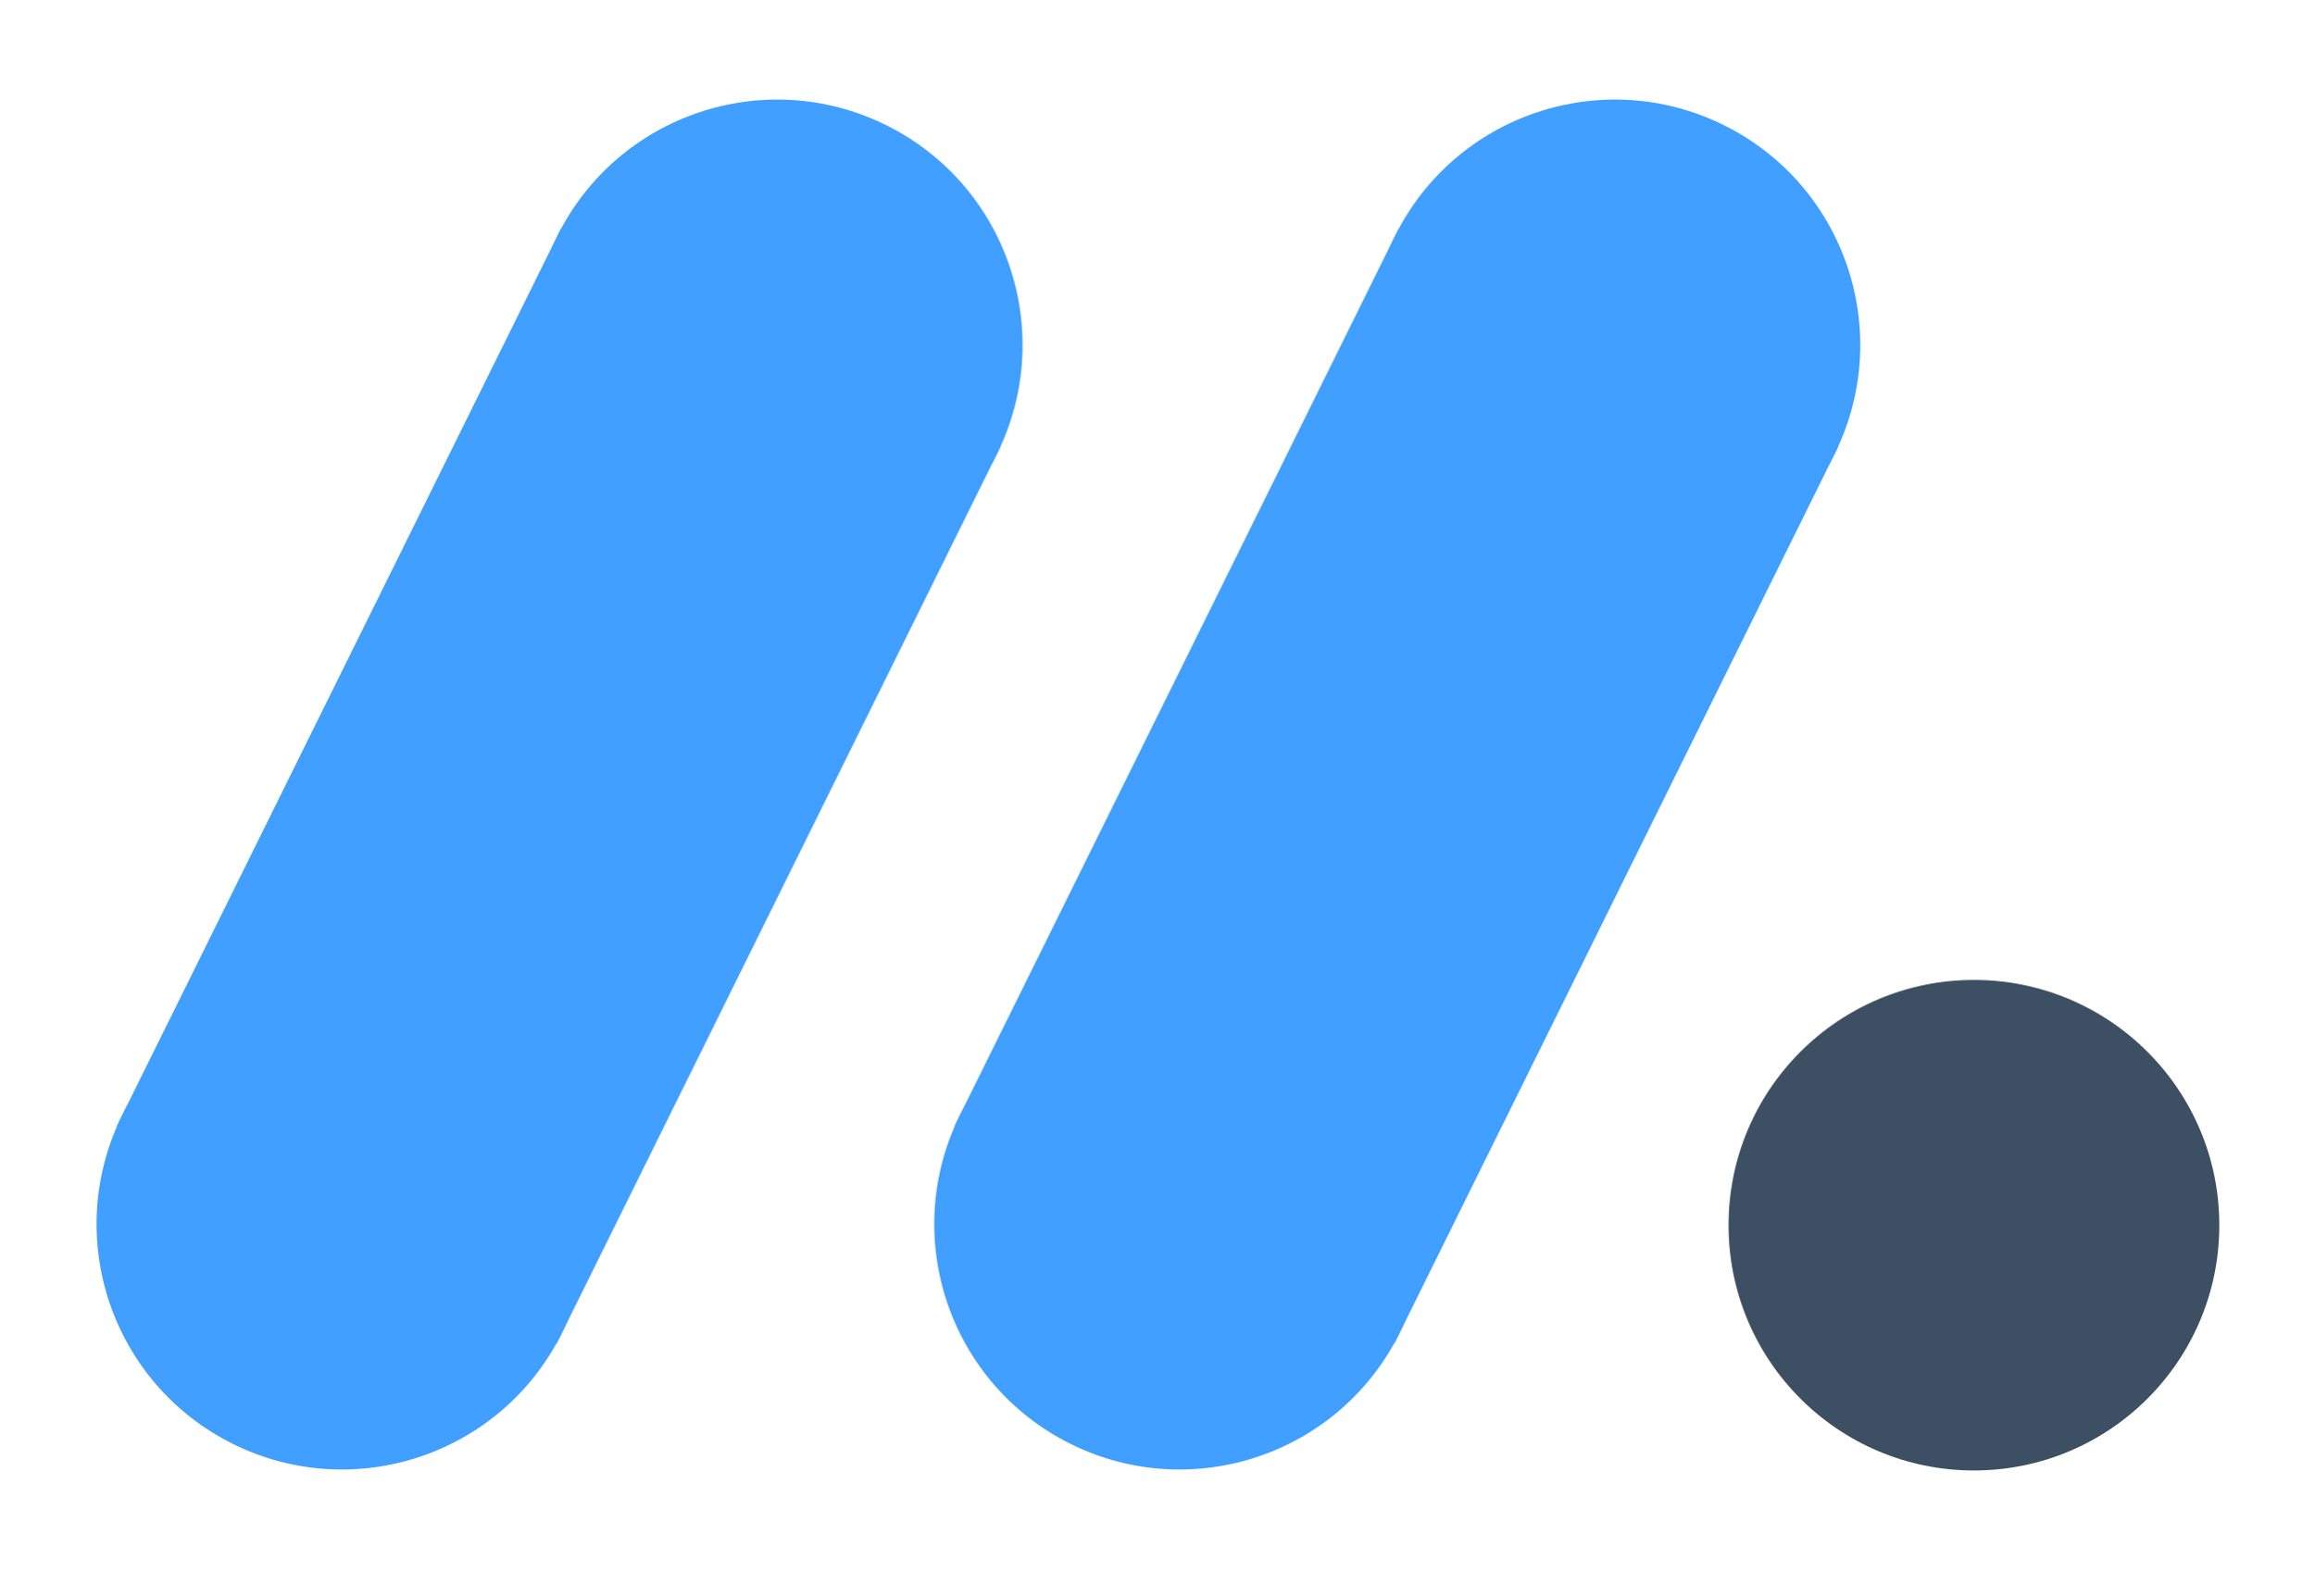
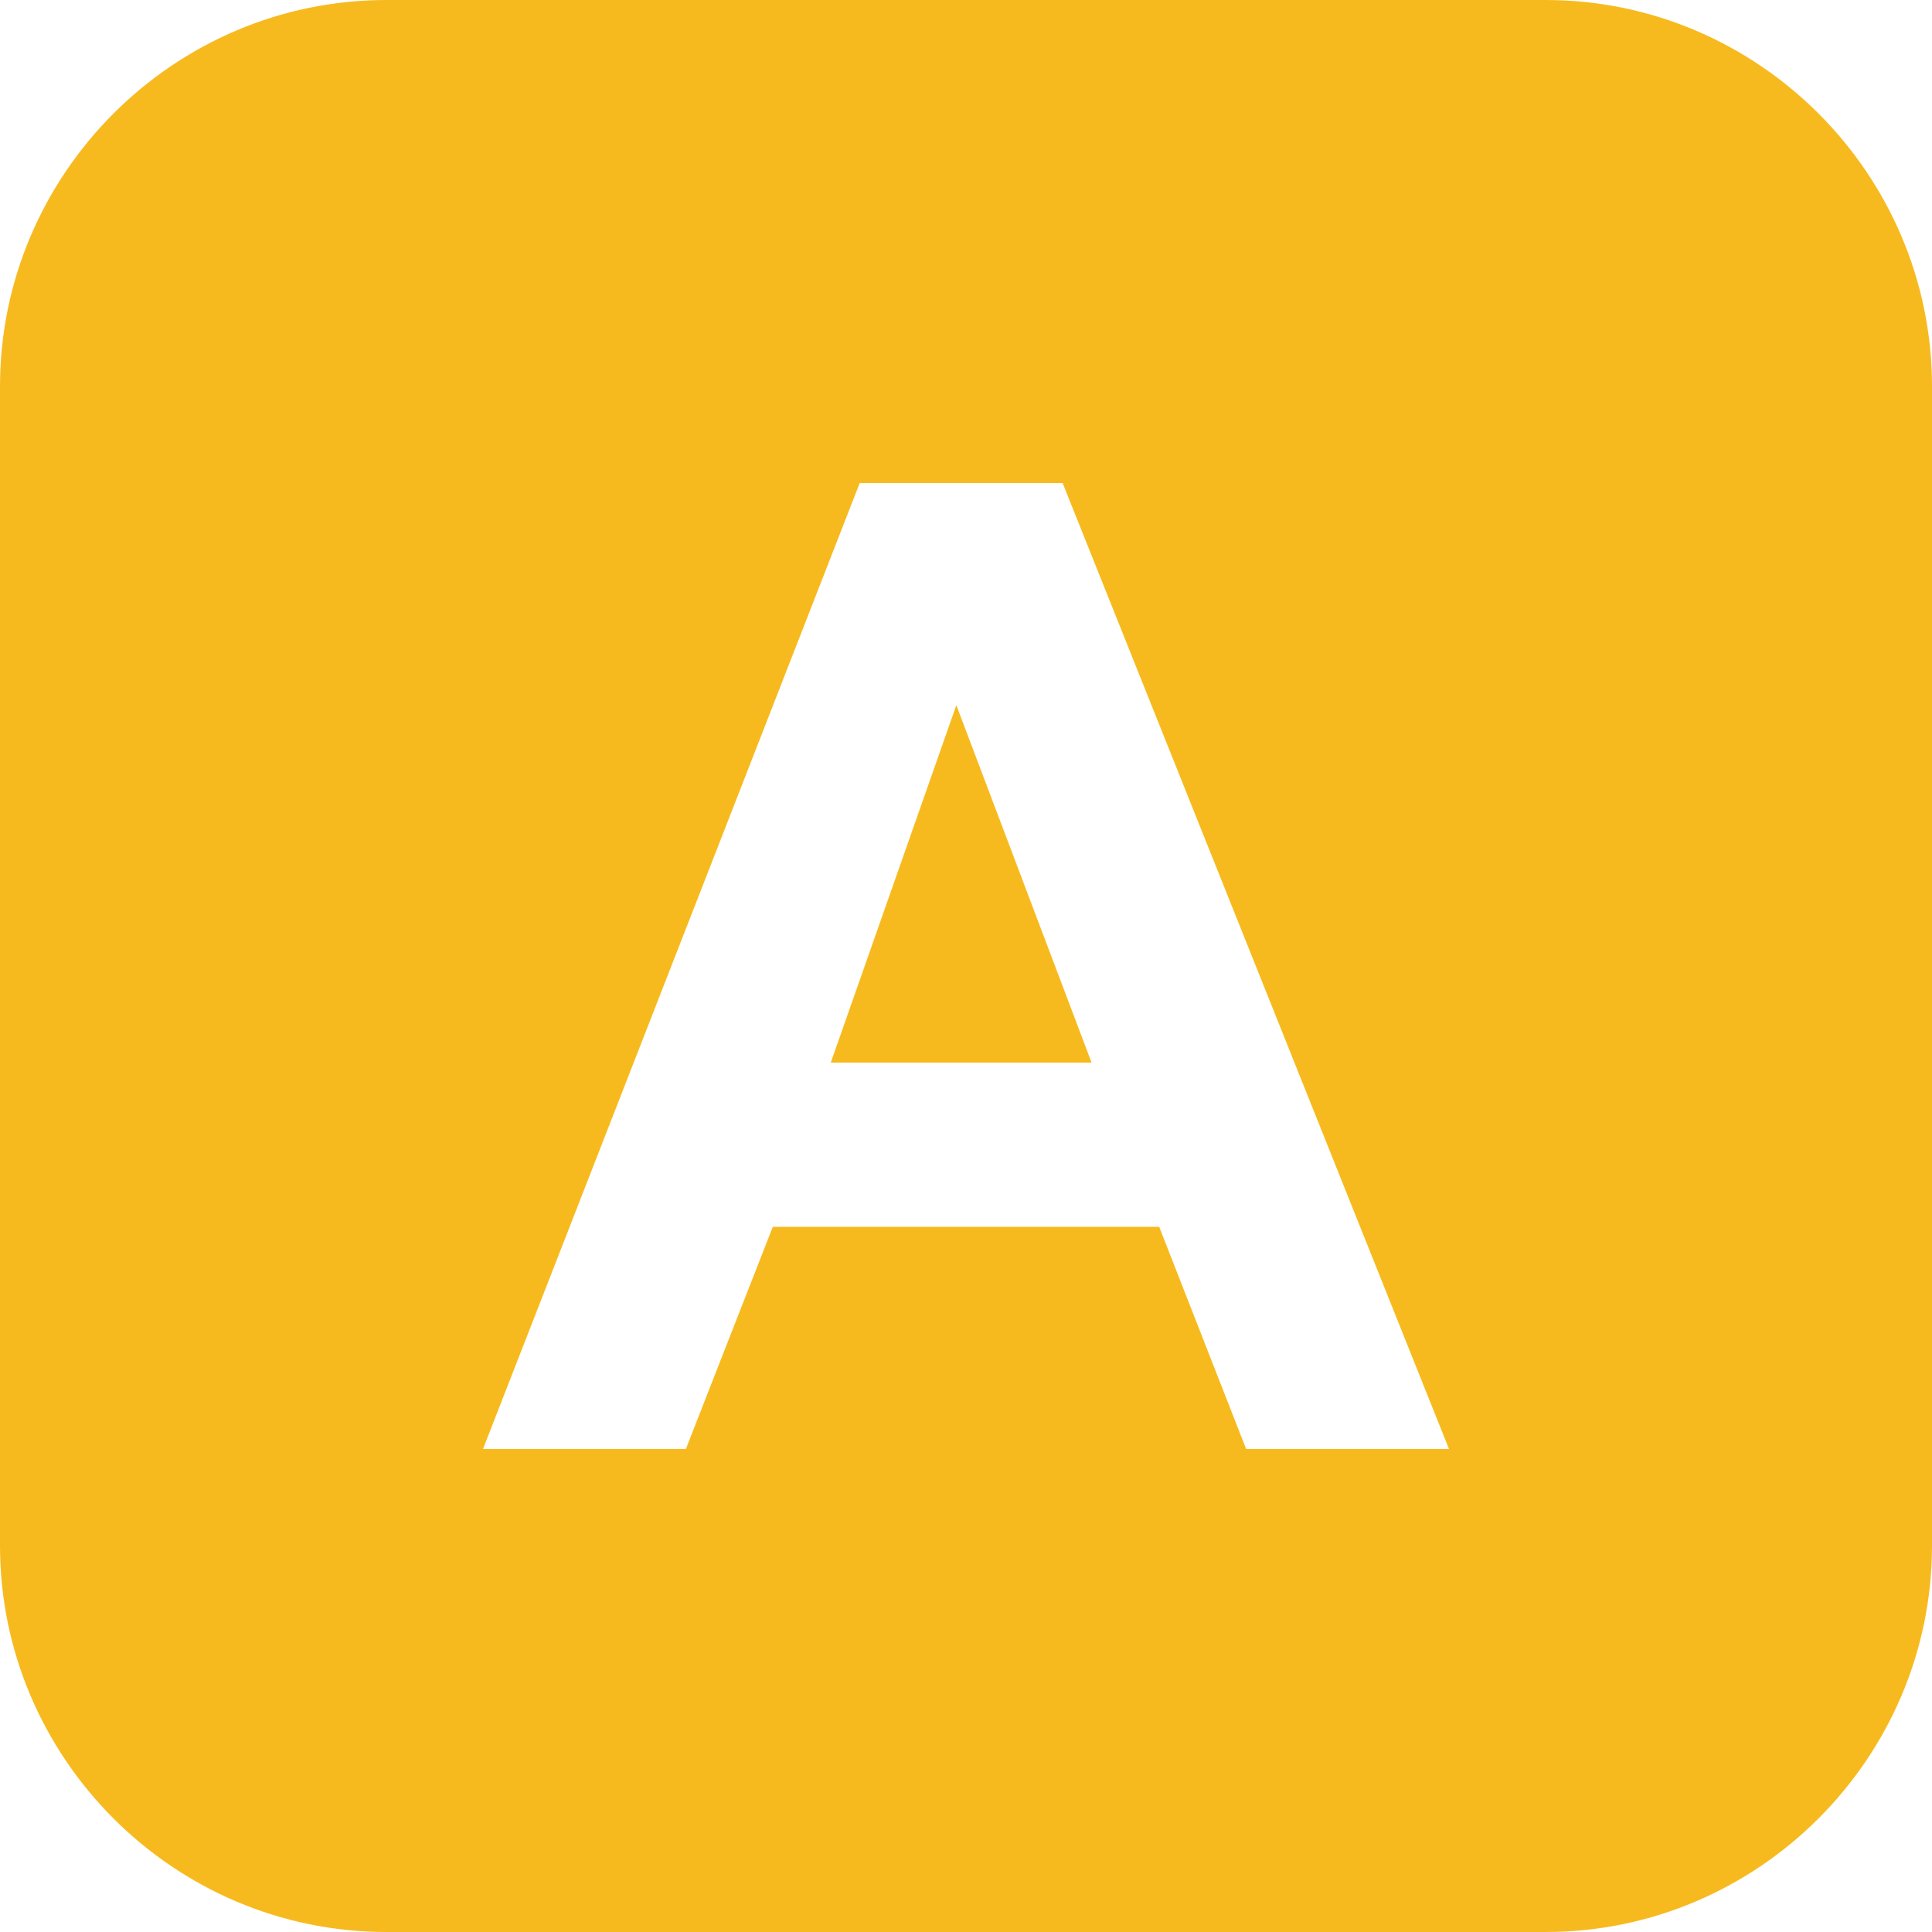
- <svg xmlns="http://www.w3.org/2000/svg" viewBox="0 0 580 400" class="h-full w-full fill-current">
-   <ellipse stroke="null" ry="61.5" rx="61.5" id="svg_1" cy="307.226" cx="494.75" fill-opacity="null" stroke-opacity="null" stroke-width="1.5" fill="#3C4F63" />
-   <g transform="rotate(26.32124 140.2502,196.7266) " id="svg_38">
-     <rect id="svg_35" height="251" width="123" y="71.727" x="78.75" fill-opacity="null" stroke-opacity="null" stroke-width="1.5" stroke="null" fill="#419FFF" />
-     <ellipse stroke="null" ry="61.5" rx="61.5" id="svg_2" cy="73.727" cx="140.25" fill-opacity="null" stroke-opacity="null" stroke-width="1.5" fill="#419FFF" />
-     <ellipse stroke="null" ry="61.5" rx="61.5" id="svg_3" cy="319.726" cx="140.25" fill-opacity="null" stroke-opacity="null" stroke-width="1.5" fill="#419FFF" />
-   </g>
-   <g transform="rotate(26.32124 350.2137,196.7266) " id="svg_34">
-     <rect id="svg_29" height="251" width="123" y="71.727" x="288.714" fill-opacity="null" stroke-opacity="null" stroke-width="1.5" stroke="null" fill="#419FFF" />
-     <ellipse stroke="null" ry="61.5" rx="61.5" id="svg_4" cy="73.727" cx="350.214" fill-opacity="null" stroke-opacity="null" stroke-width="1.5" fill="#419FFF" />
-     <ellipse stroke="null" ry="61.5" rx="61.5" id="svg_5" cy="319.726" cx="350.214" fill-opacity="null" stroke-opacity="null" stroke-width="1.5" fill="#419FFF" />
-   </g>
+ <svg xmlns="http://www.w3.org/2000/svg" t="1725269781744" class="icon" viewBox="0 0 1024 1024" version="1.1" p-id="1245" width="200" height="200">
+   <path d="M440.32 563.2h138.24L506.88 373.76z" fill="#F7BA1E" p-id="1246" data-spm-anchor-id="a313x.manage_type_mylikes.0.i9.7ede3a81yVaIdh" class="selected" />
+   <path d="M819.2 0H204.8C92.16 0 0 92.16 0 204.8v614.4c0 112.64 92.16 204.8 204.8 204.8h614.4c112.64 0 204.8-92.16 204.8-204.8V204.8c0-112.64-92.16-204.8-204.8-204.8z m-158.72 768l-46.08-117.76H409.6L363.52 768H256L455.68 256H563.2l204.8 512h-107.52z" fill="#F7BA1E" p-id="1247" data-spm-anchor-id="a313x.manage_type_mylikes.0.i8.7ede3a81yVaIdh" class="selected" />
</svg>
